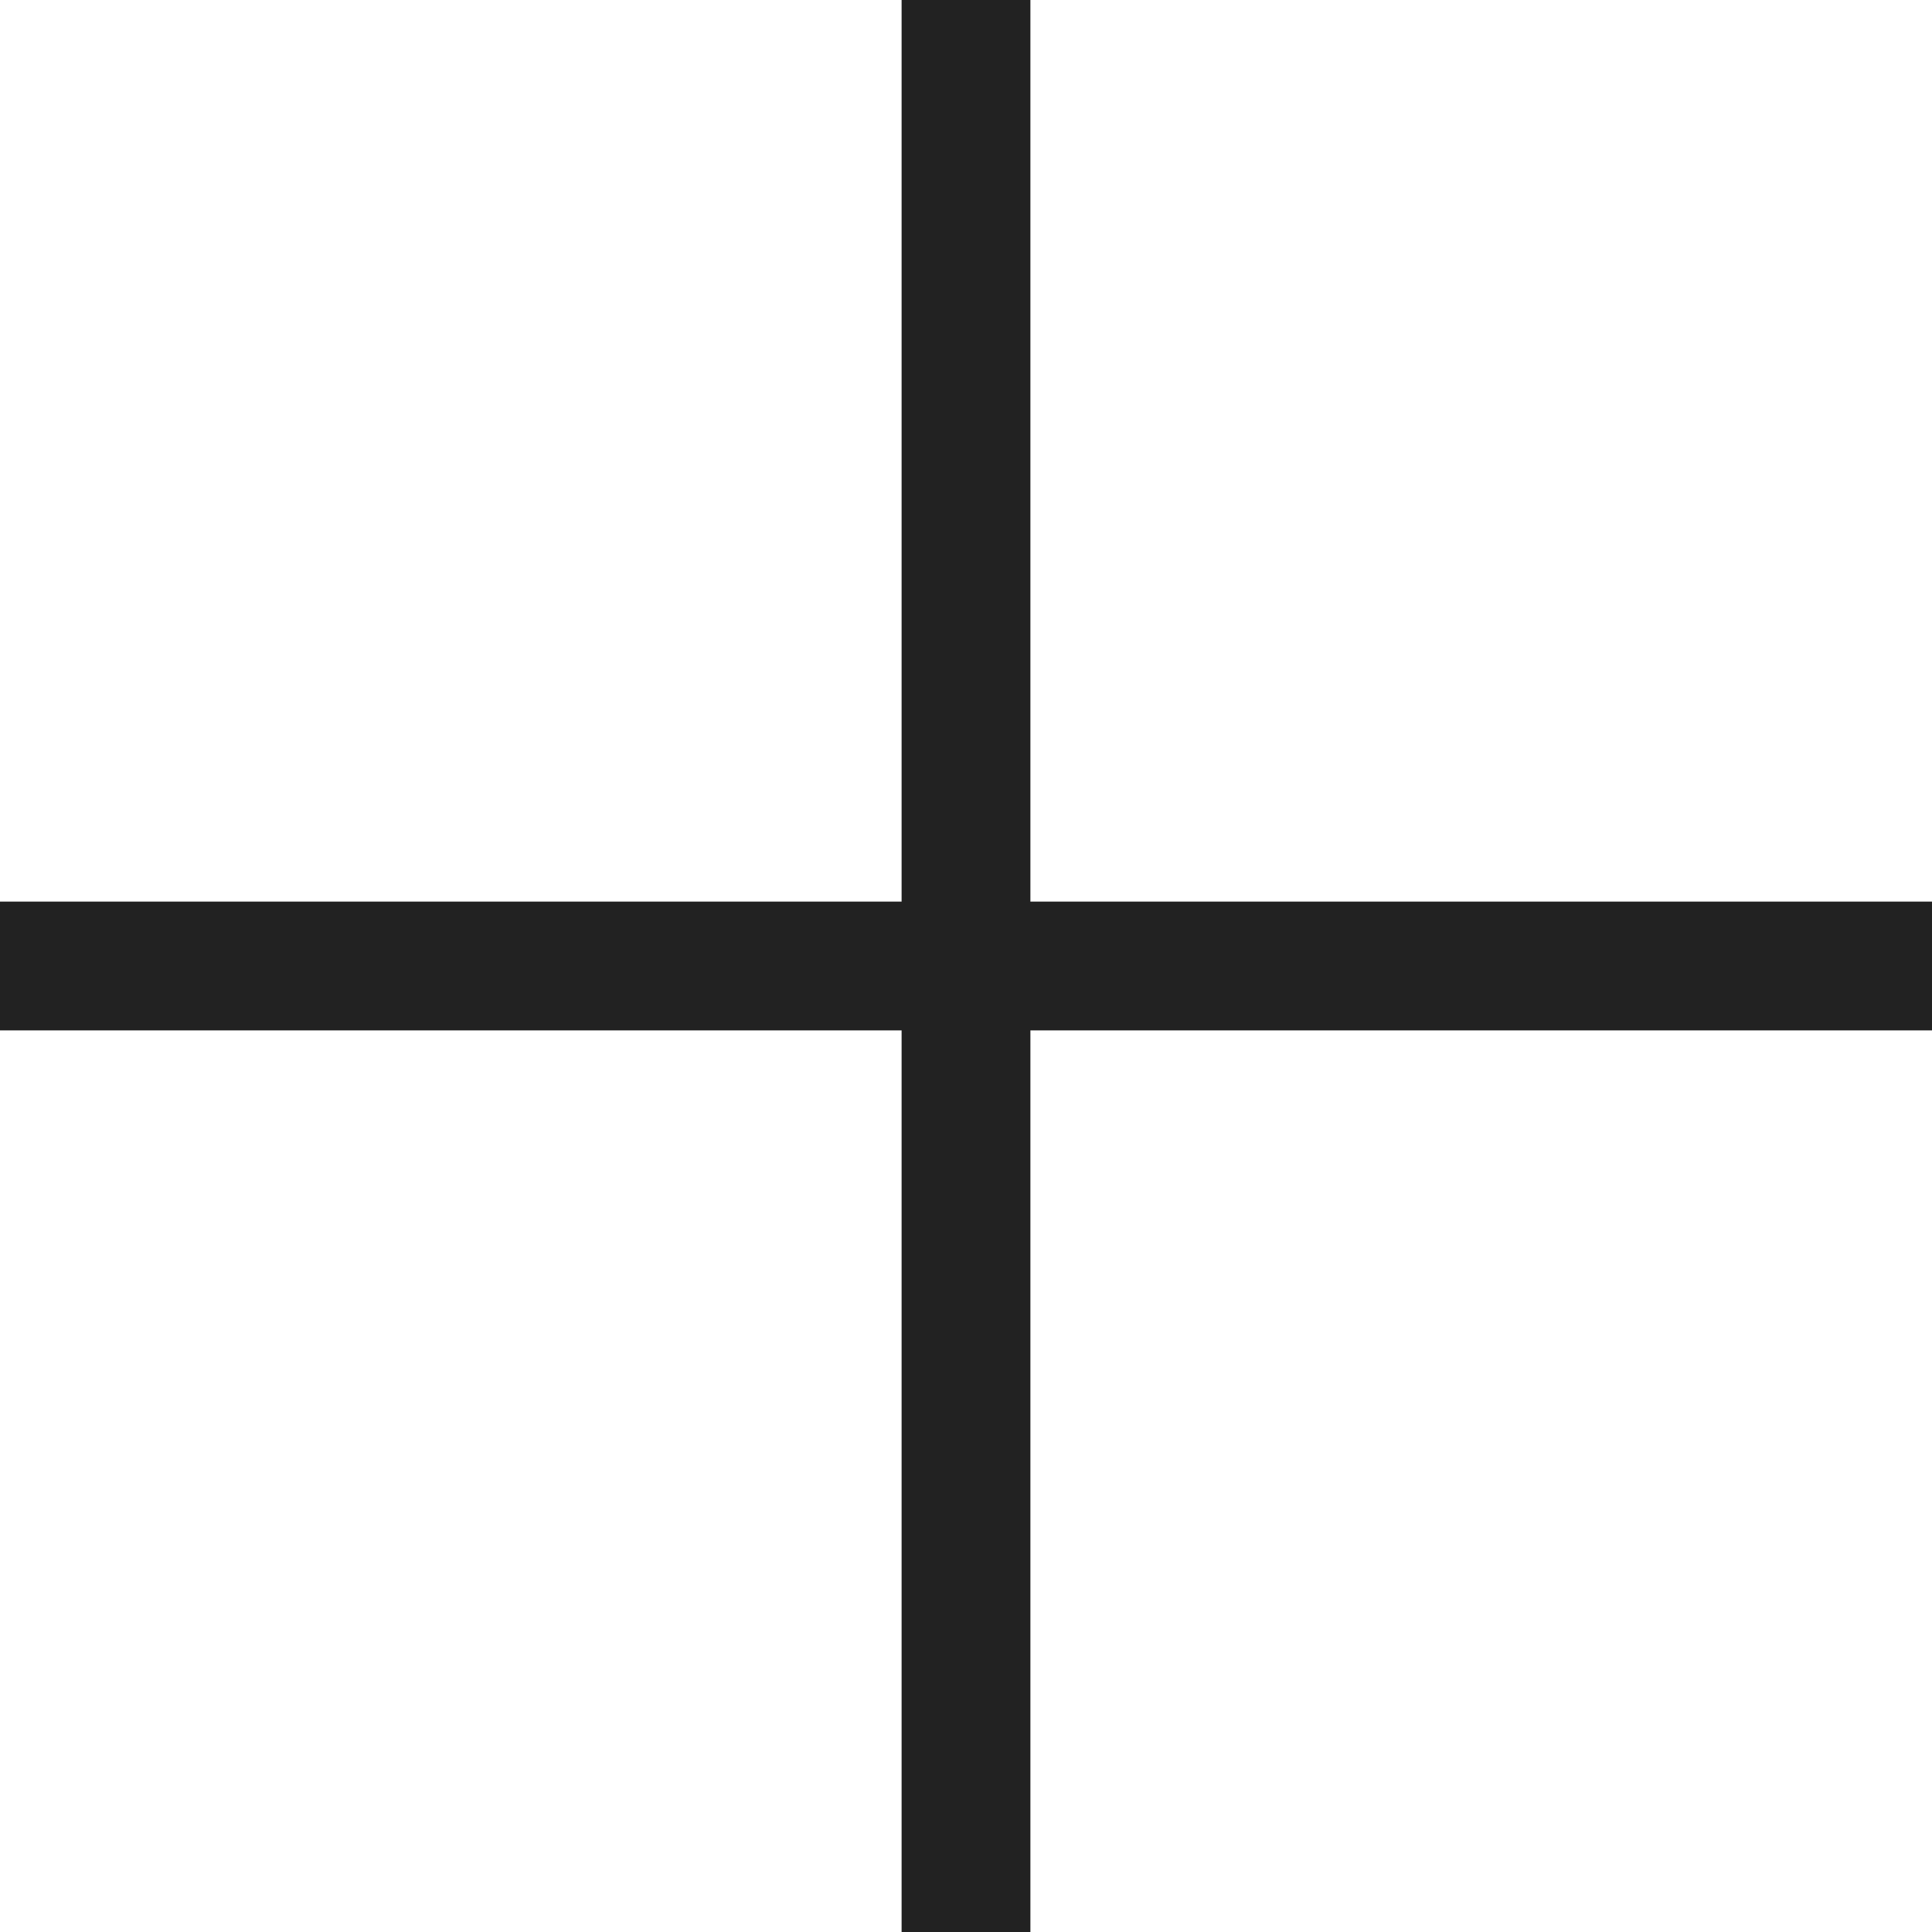
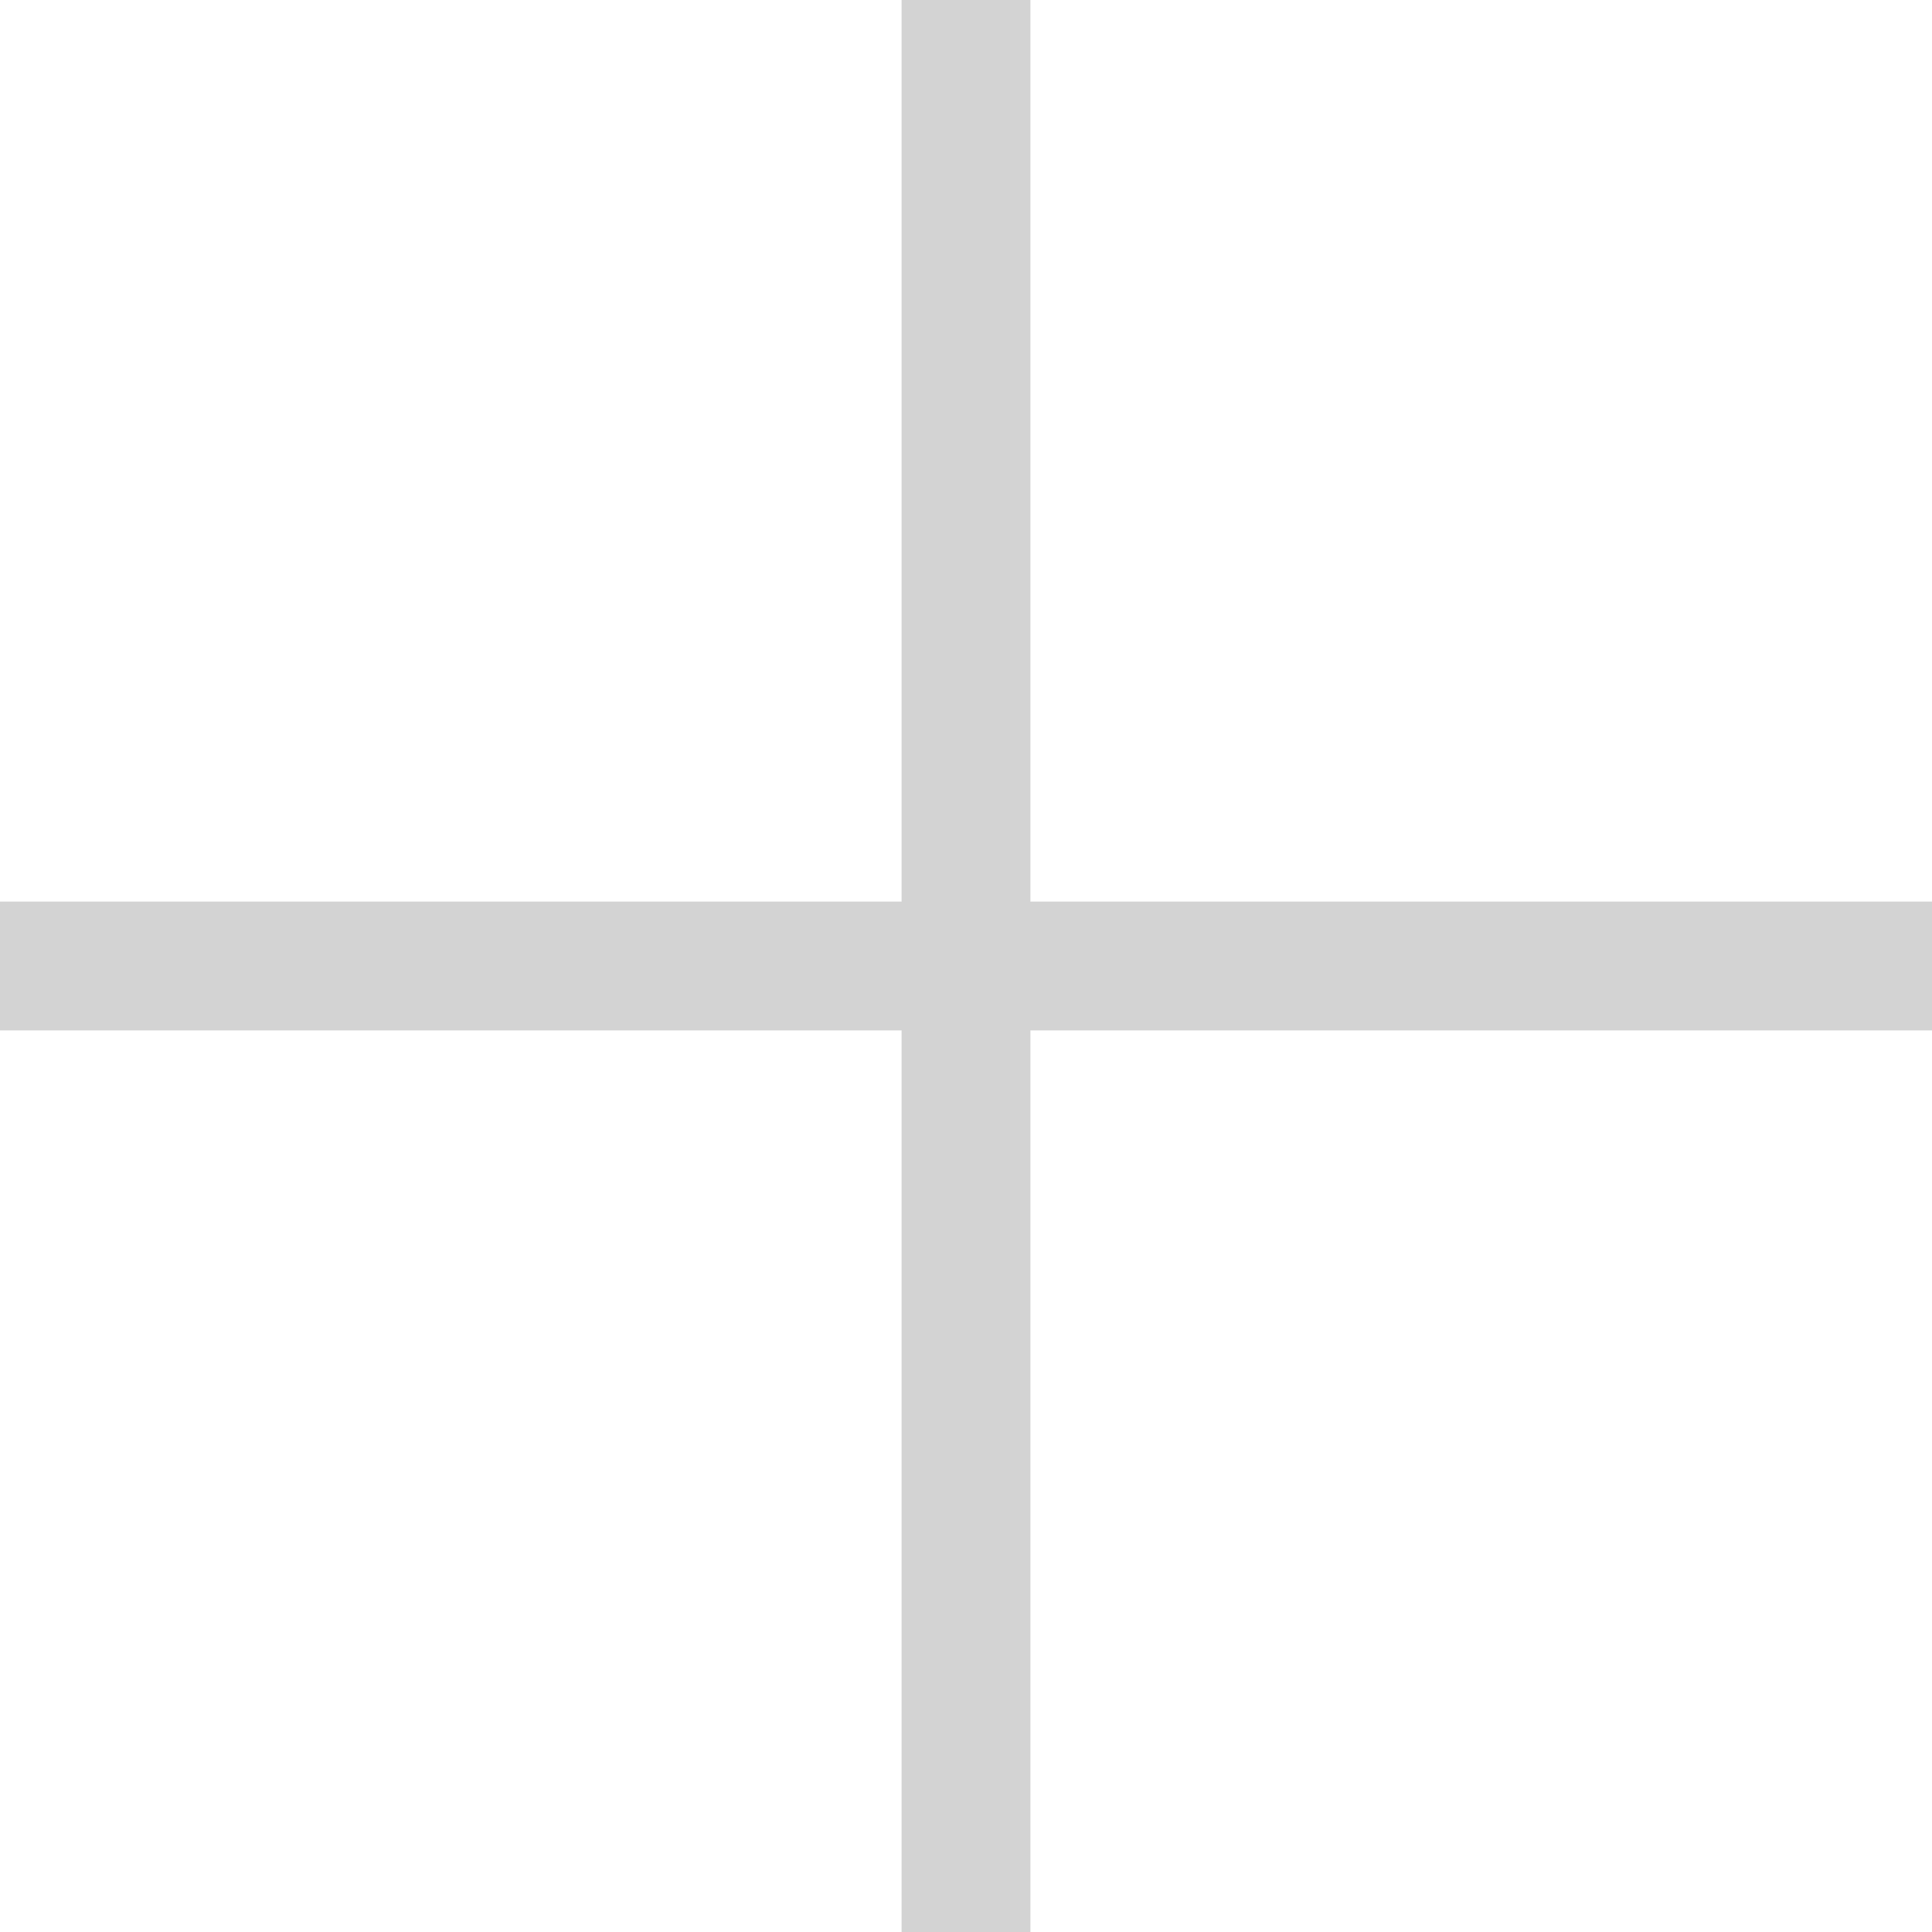
- <svg xmlns="http://www.w3.org/2000/svg" version="1.1" id="Layer_1" x="0px" y="0px" viewBox="0 0 30 30" style="enable-background:new 0 0 30 30;" xml:space="preserve" fill="#222222">
+ <svg xmlns="http://www.w3.org/2000/svg" version="1.1" id="Layer_1" x="0px" y="0px" viewBox="0 0 30 30" style="enable-background:new 0 0 30 30;" xml:space="preserve" fill="#d3d3d3">
  <polygon class="st0" points="30,14 16,14 16,0 14,0 14,14 0,14 0,16 14,16 14,30 16,30 16,16 30,16 " />
</svg>
